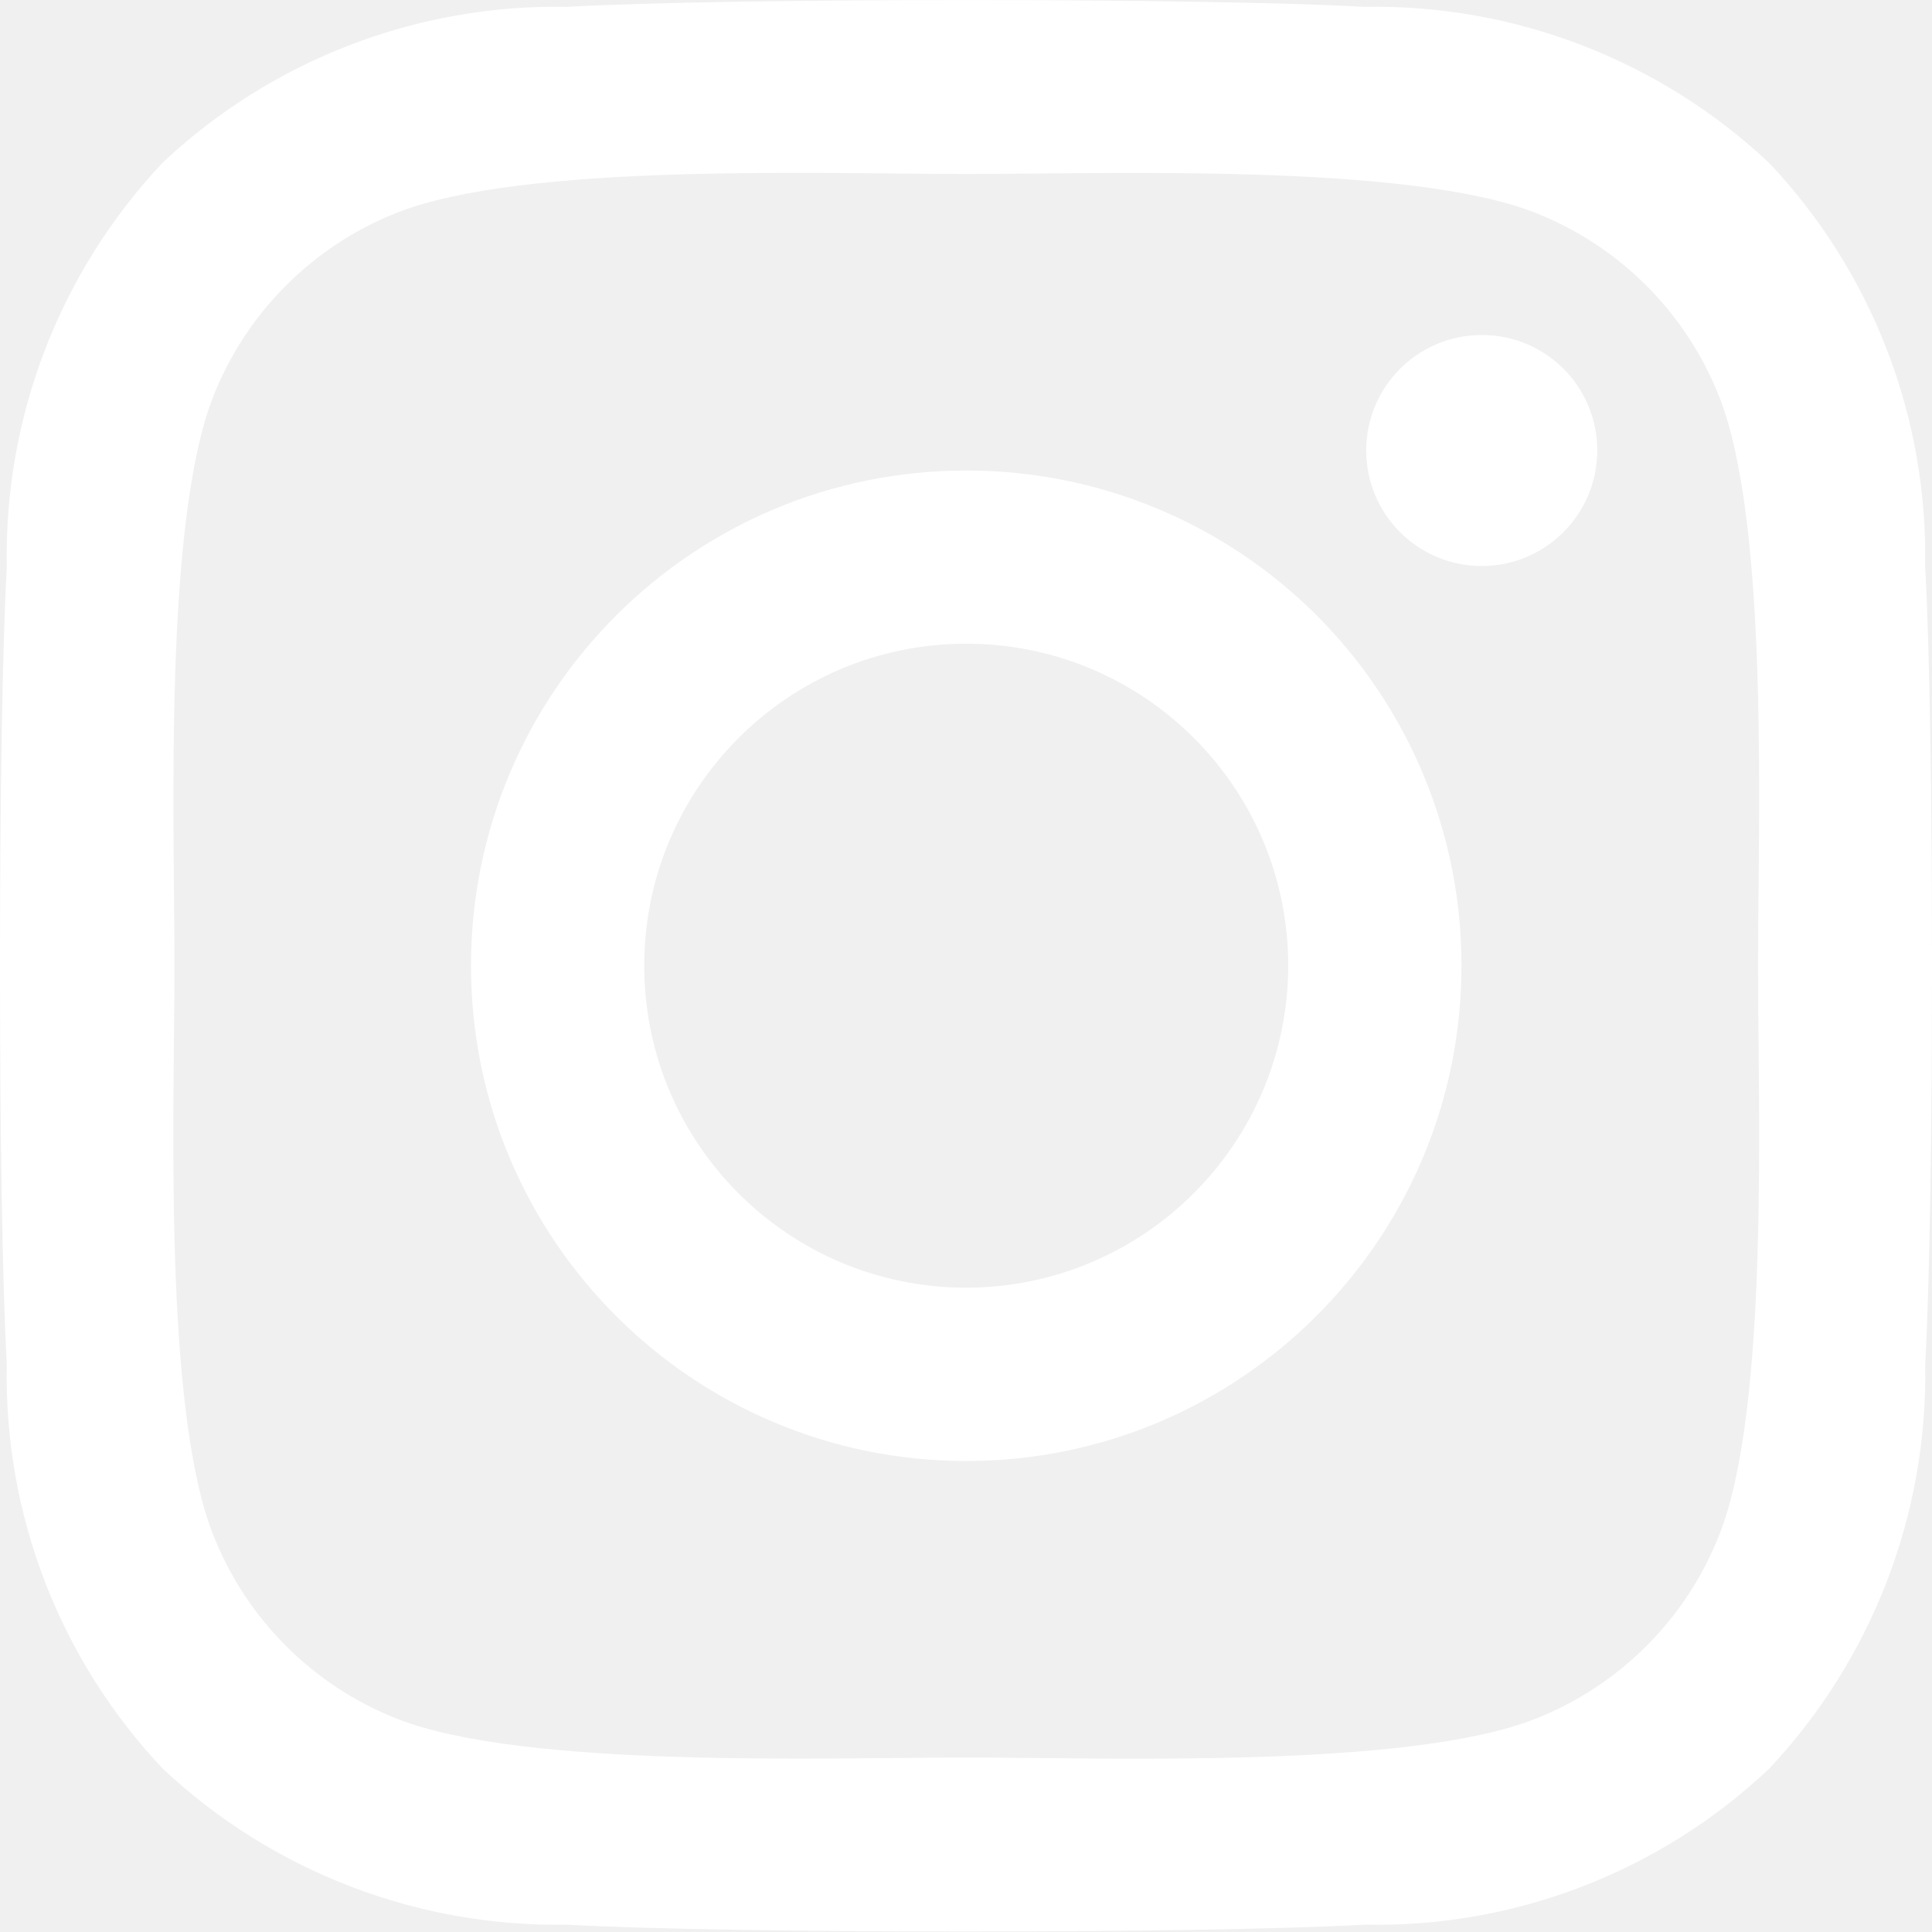
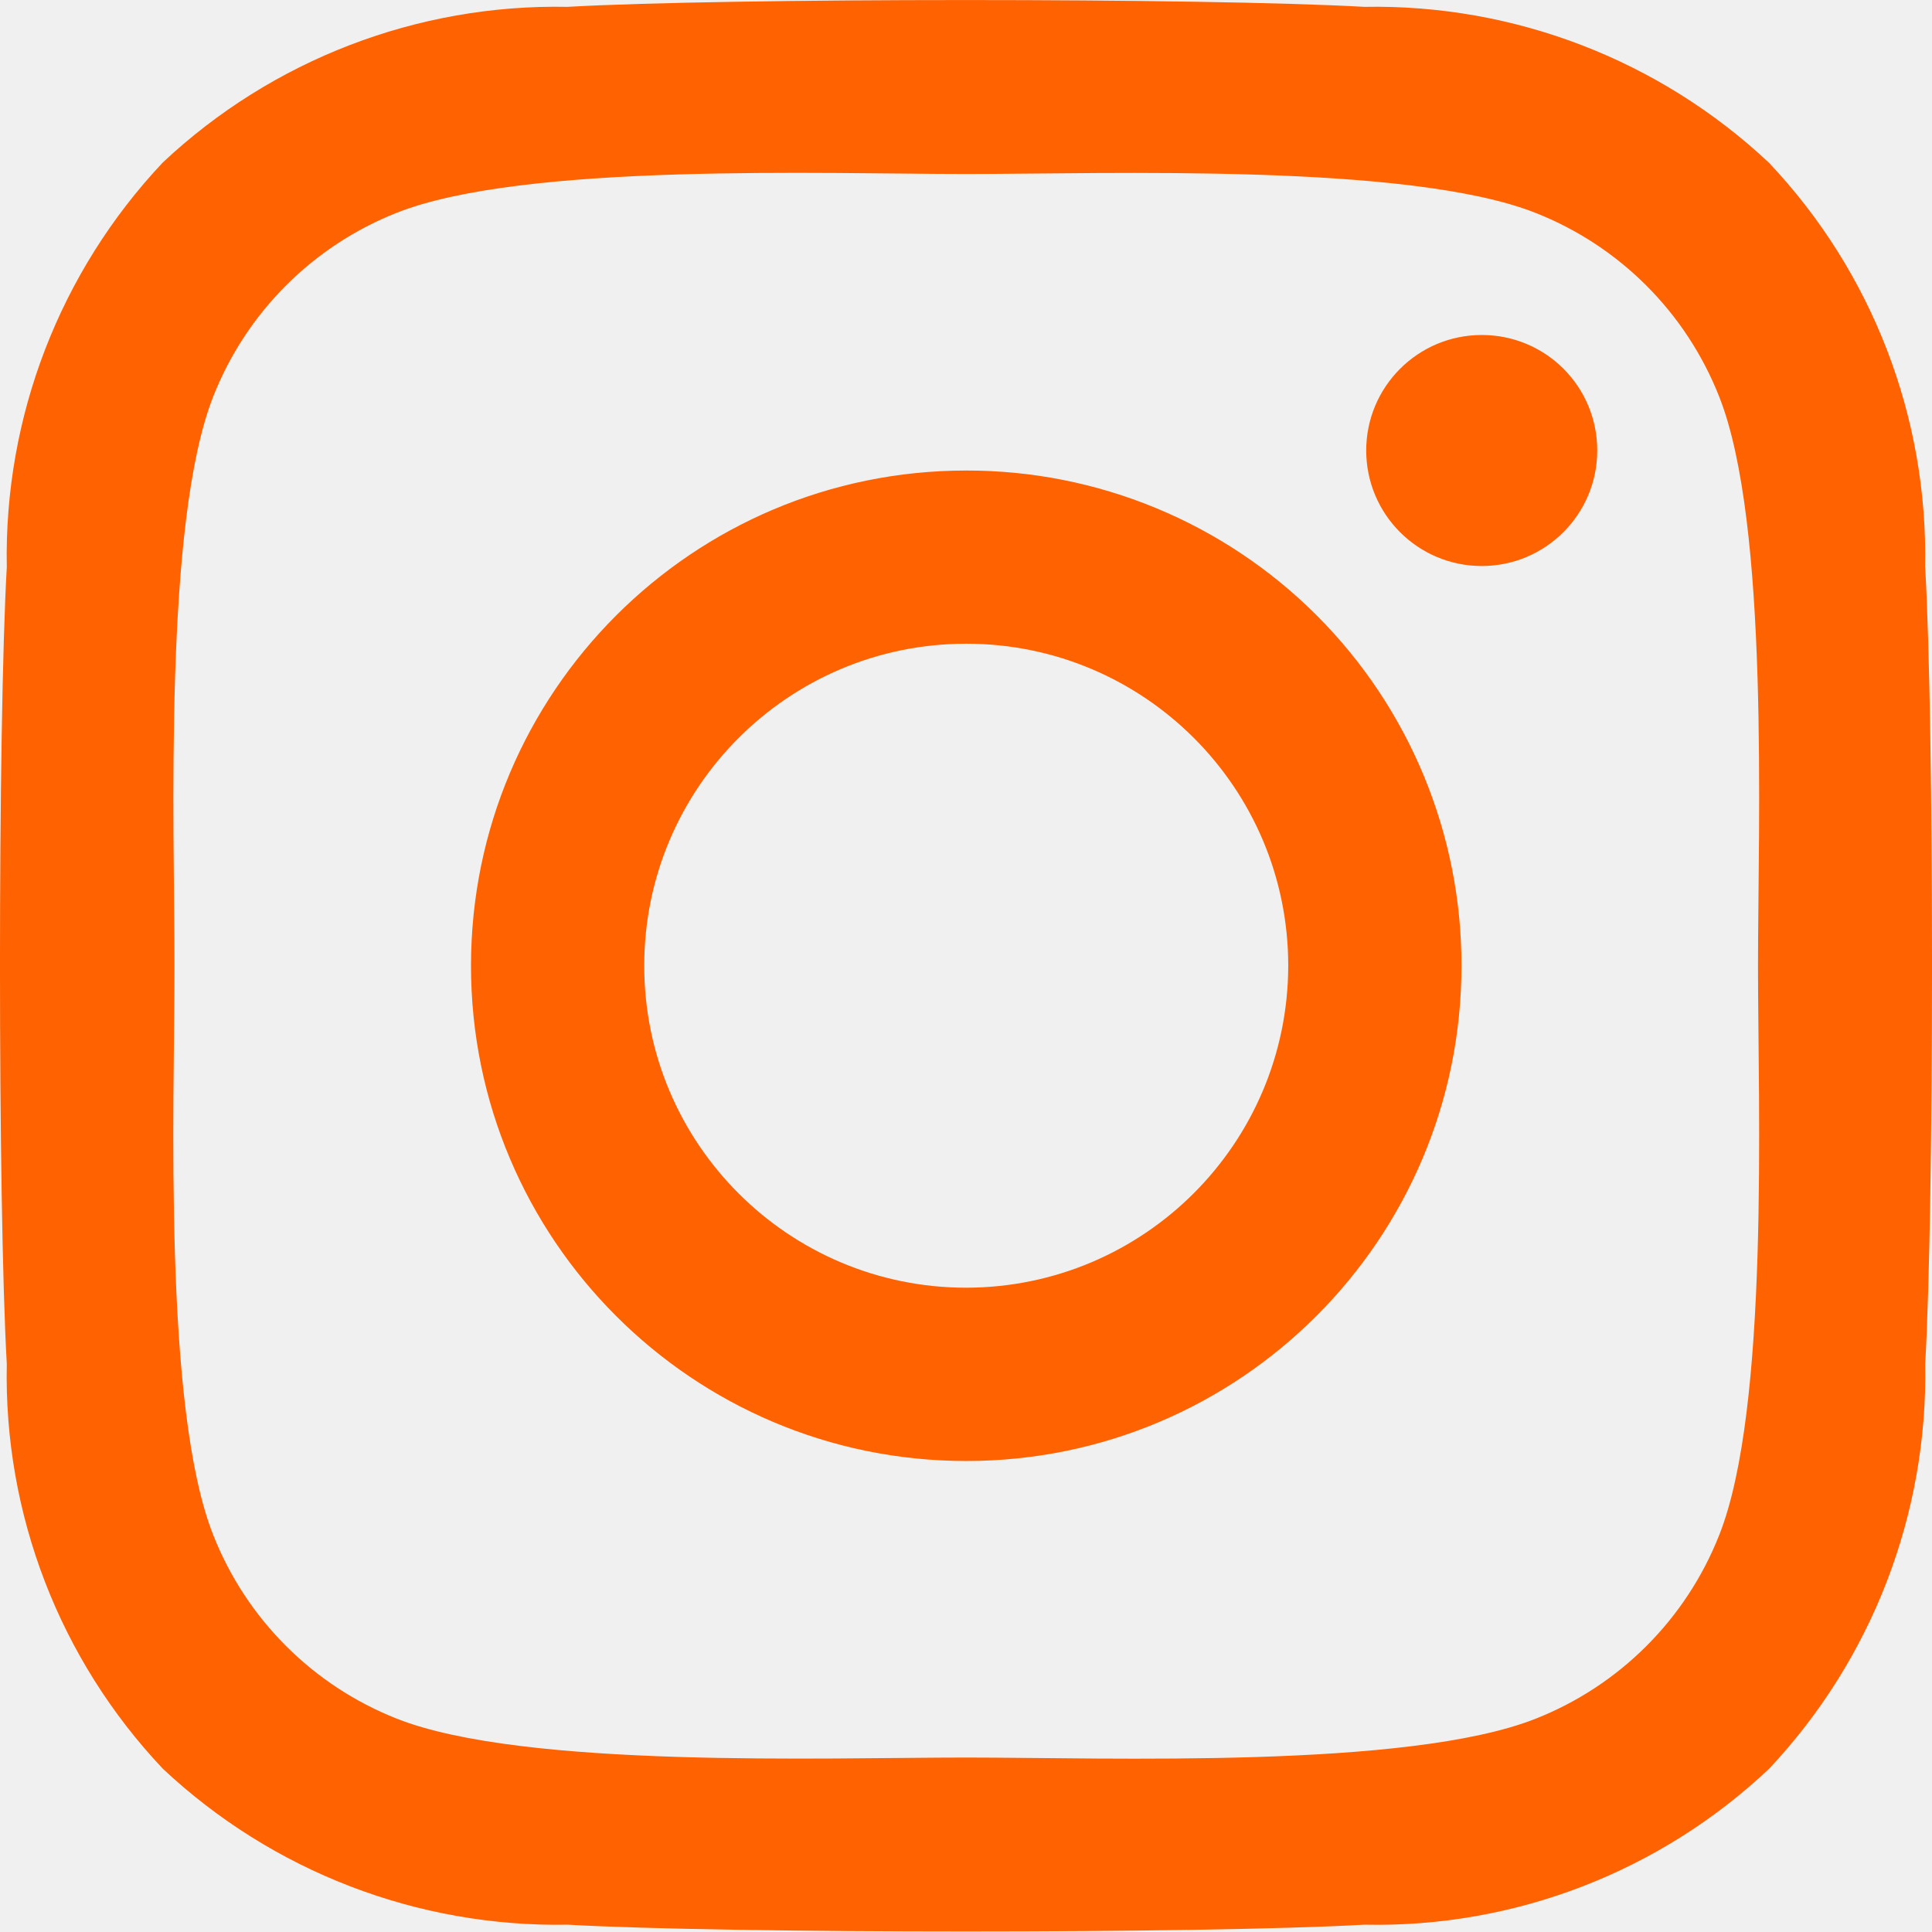
<svg xmlns="http://www.w3.org/2000/svg" width="33" height="32.993" viewBox="0 0 33 32.993">
-   <path id="instagram" d="M16.429,39.862a8.459,8.459,0,1,0,8.459,8.459A8.446,8.446,0,0,0,16.429,39.862Zm0,13.958a5.5,5.5,0,1,1,5.5-5.5,5.509,5.509,0,0,1-5.5,5.5Zm10.778-14.3a1.973,1.973,0,1,1-1.973-1.973A1.968,1.968,0,0,1,27.207,39.516Zm5.6,2a9.764,9.764,0,0,0-2.665-6.913,9.828,9.828,0,0,0-6.913-2.665c-2.724-.155-10.888-.155-13.612,0A9.814,9.814,0,0,0,2.706,34.6,9.8,9.8,0,0,0,.041,41.511c-.155,2.724-.155,10.888,0,13.612a9.764,9.764,0,0,0,2.665,6.913A9.841,9.841,0,0,0,9.619,64.7c2.724.155,10.888.155,13.612,0a9.764,9.764,0,0,0,6.913-2.665,9.828,9.828,0,0,0,2.665-6.913C32.964,52.4,32.964,44.243,32.809,41.519ZM29.29,58.046a5.568,5.568,0,0,1-3.136,3.136c-2.172.861-7.325.663-9.725.663s-7.561.191-9.725-.663a5.568,5.568,0,0,1-3.136-3.136c-.861-2.172-.663-7.325-.663-9.725s-.191-7.561.663-9.725A5.568,5.568,0,0,1,6.7,35.46c2.172-.861,7.325-.663,9.725-.663s7.561-.191,9.725.663A5.568,5.568,0,0,1,29.29,38.6c.861,2.172.663,7.325.663,9.725S30.151,55.882,29.29,58.046Z" transform="translate(0.075 -31.825)" fill="#fff" />
+   <path id="instagram" d="M16.429,39.862a8.459,8.459,0,1,0,8.459,8.459A8.446,8.446,0,0,0,16.429,39.862Zm0,13.958a5.5,5.5,0,1,1,5.5-5.5,5.509,5.509,0,0,1-5.5,5.5Zm10.778-14.3a1.973,1.973,0,1,1-1.973-1.973A1.968,1.968,0,0,1,27.207,39.516Zm5.6,2a9.764,9.764,0,0,0-2.665-6.913,9.828,9.828,0,0,0-6.913-2.665c-2.724-.155-10.888-.155-13.612,0A9.814,9.814,0,0,0,2.706,34.6,9.8,9.8,0,0,0,.041,41.511c-.155,2.724-.155,10.888,0,13.612a9.764,9.764,0,0,0,2.665,6.913A9.841,9.841,0,0,0,9.619,64.7c2.724.155,10.888.155,13.612,0a9.764,9.764,0,0,0,6.913-2.665,9.828,9.828,0,0,0,2.665-6.913C32.964,52.4,32.964,44.243,32.809,41.519ZM29.29,58.046a5.568,5.568,0,0,1-3.136,3.136c-2.172.861-7.325.663-9.725.663s-7.561.191-9.725-.663a5.568,5.568,0,0,1-3.136-3.136c-.861-2.172-.663-7.325-.663-9.725s-.191-7.561.663-9.725A5.568,5.568,0,0,1,6.7,35.46c2.172-.861,7.325-.663,9.725-.663s7.561-.191,9.725.663A5.568,5.568,0,0,1,29.29,38.6c.861,2.172.663,7.325.663,9.725S30.151,55.882,29.29,58.046Z" transform="translate(0.075 -31.825)" fill="#FF6200" />
</svg>
